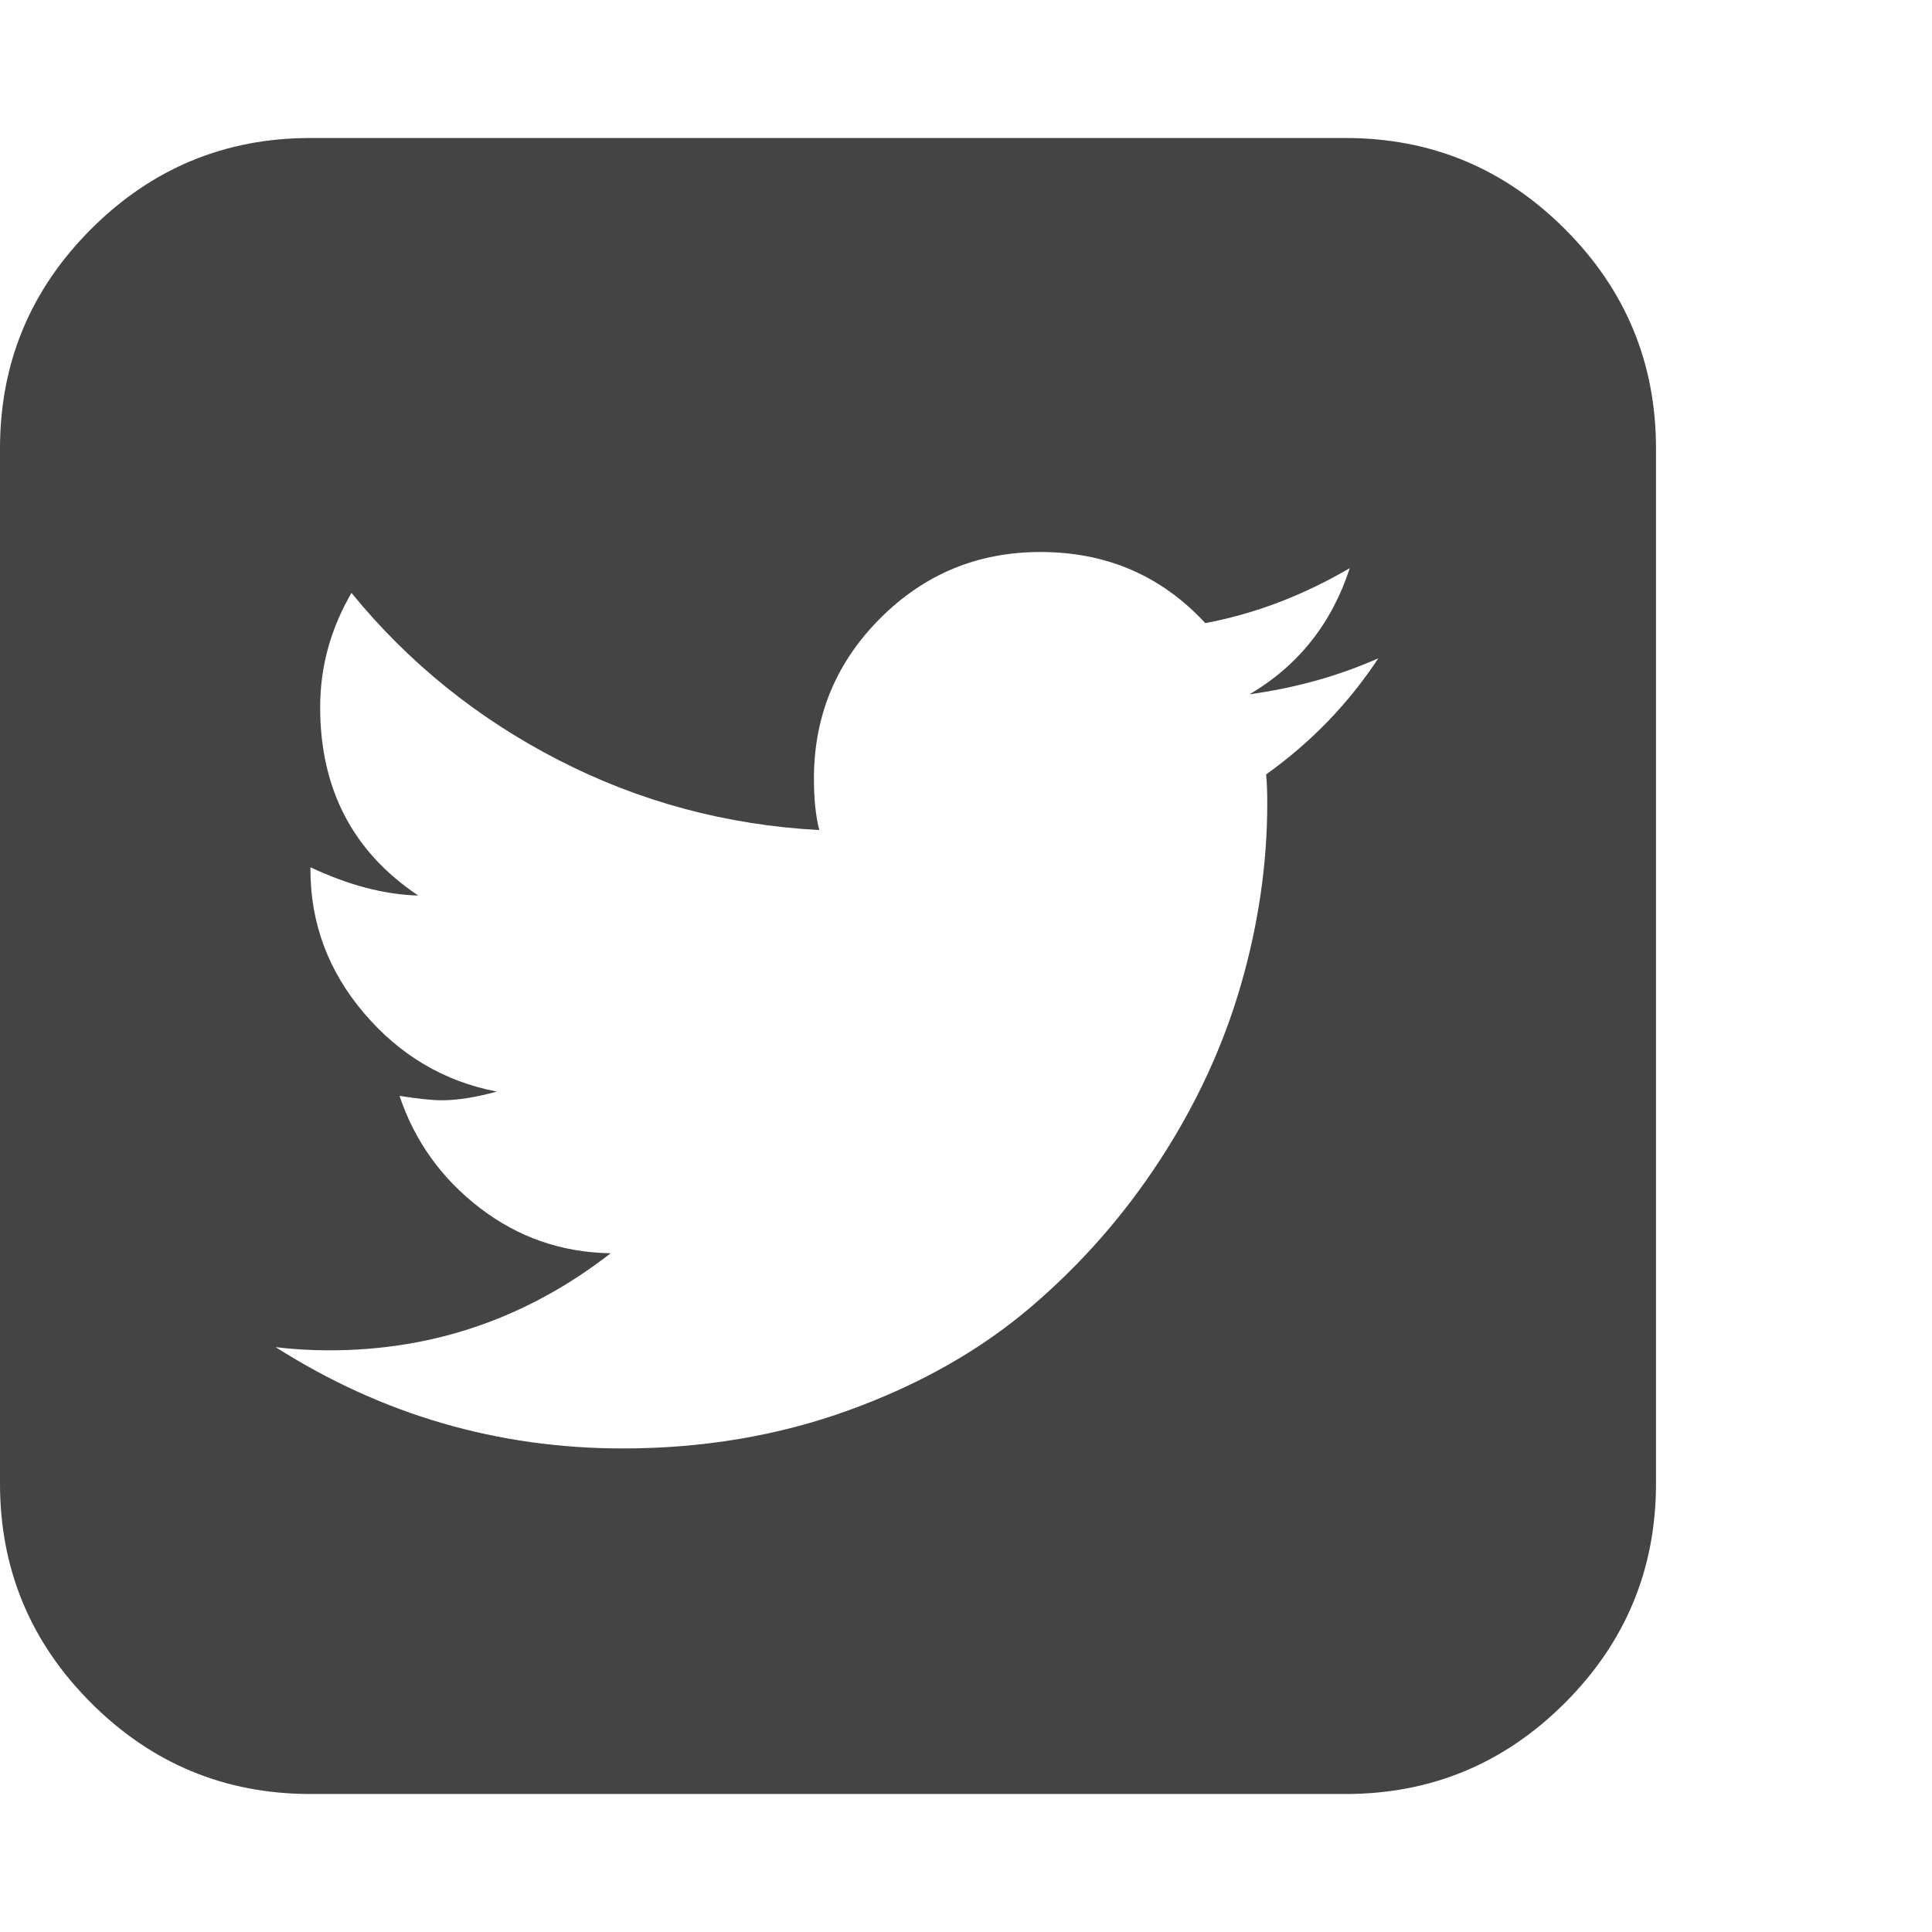
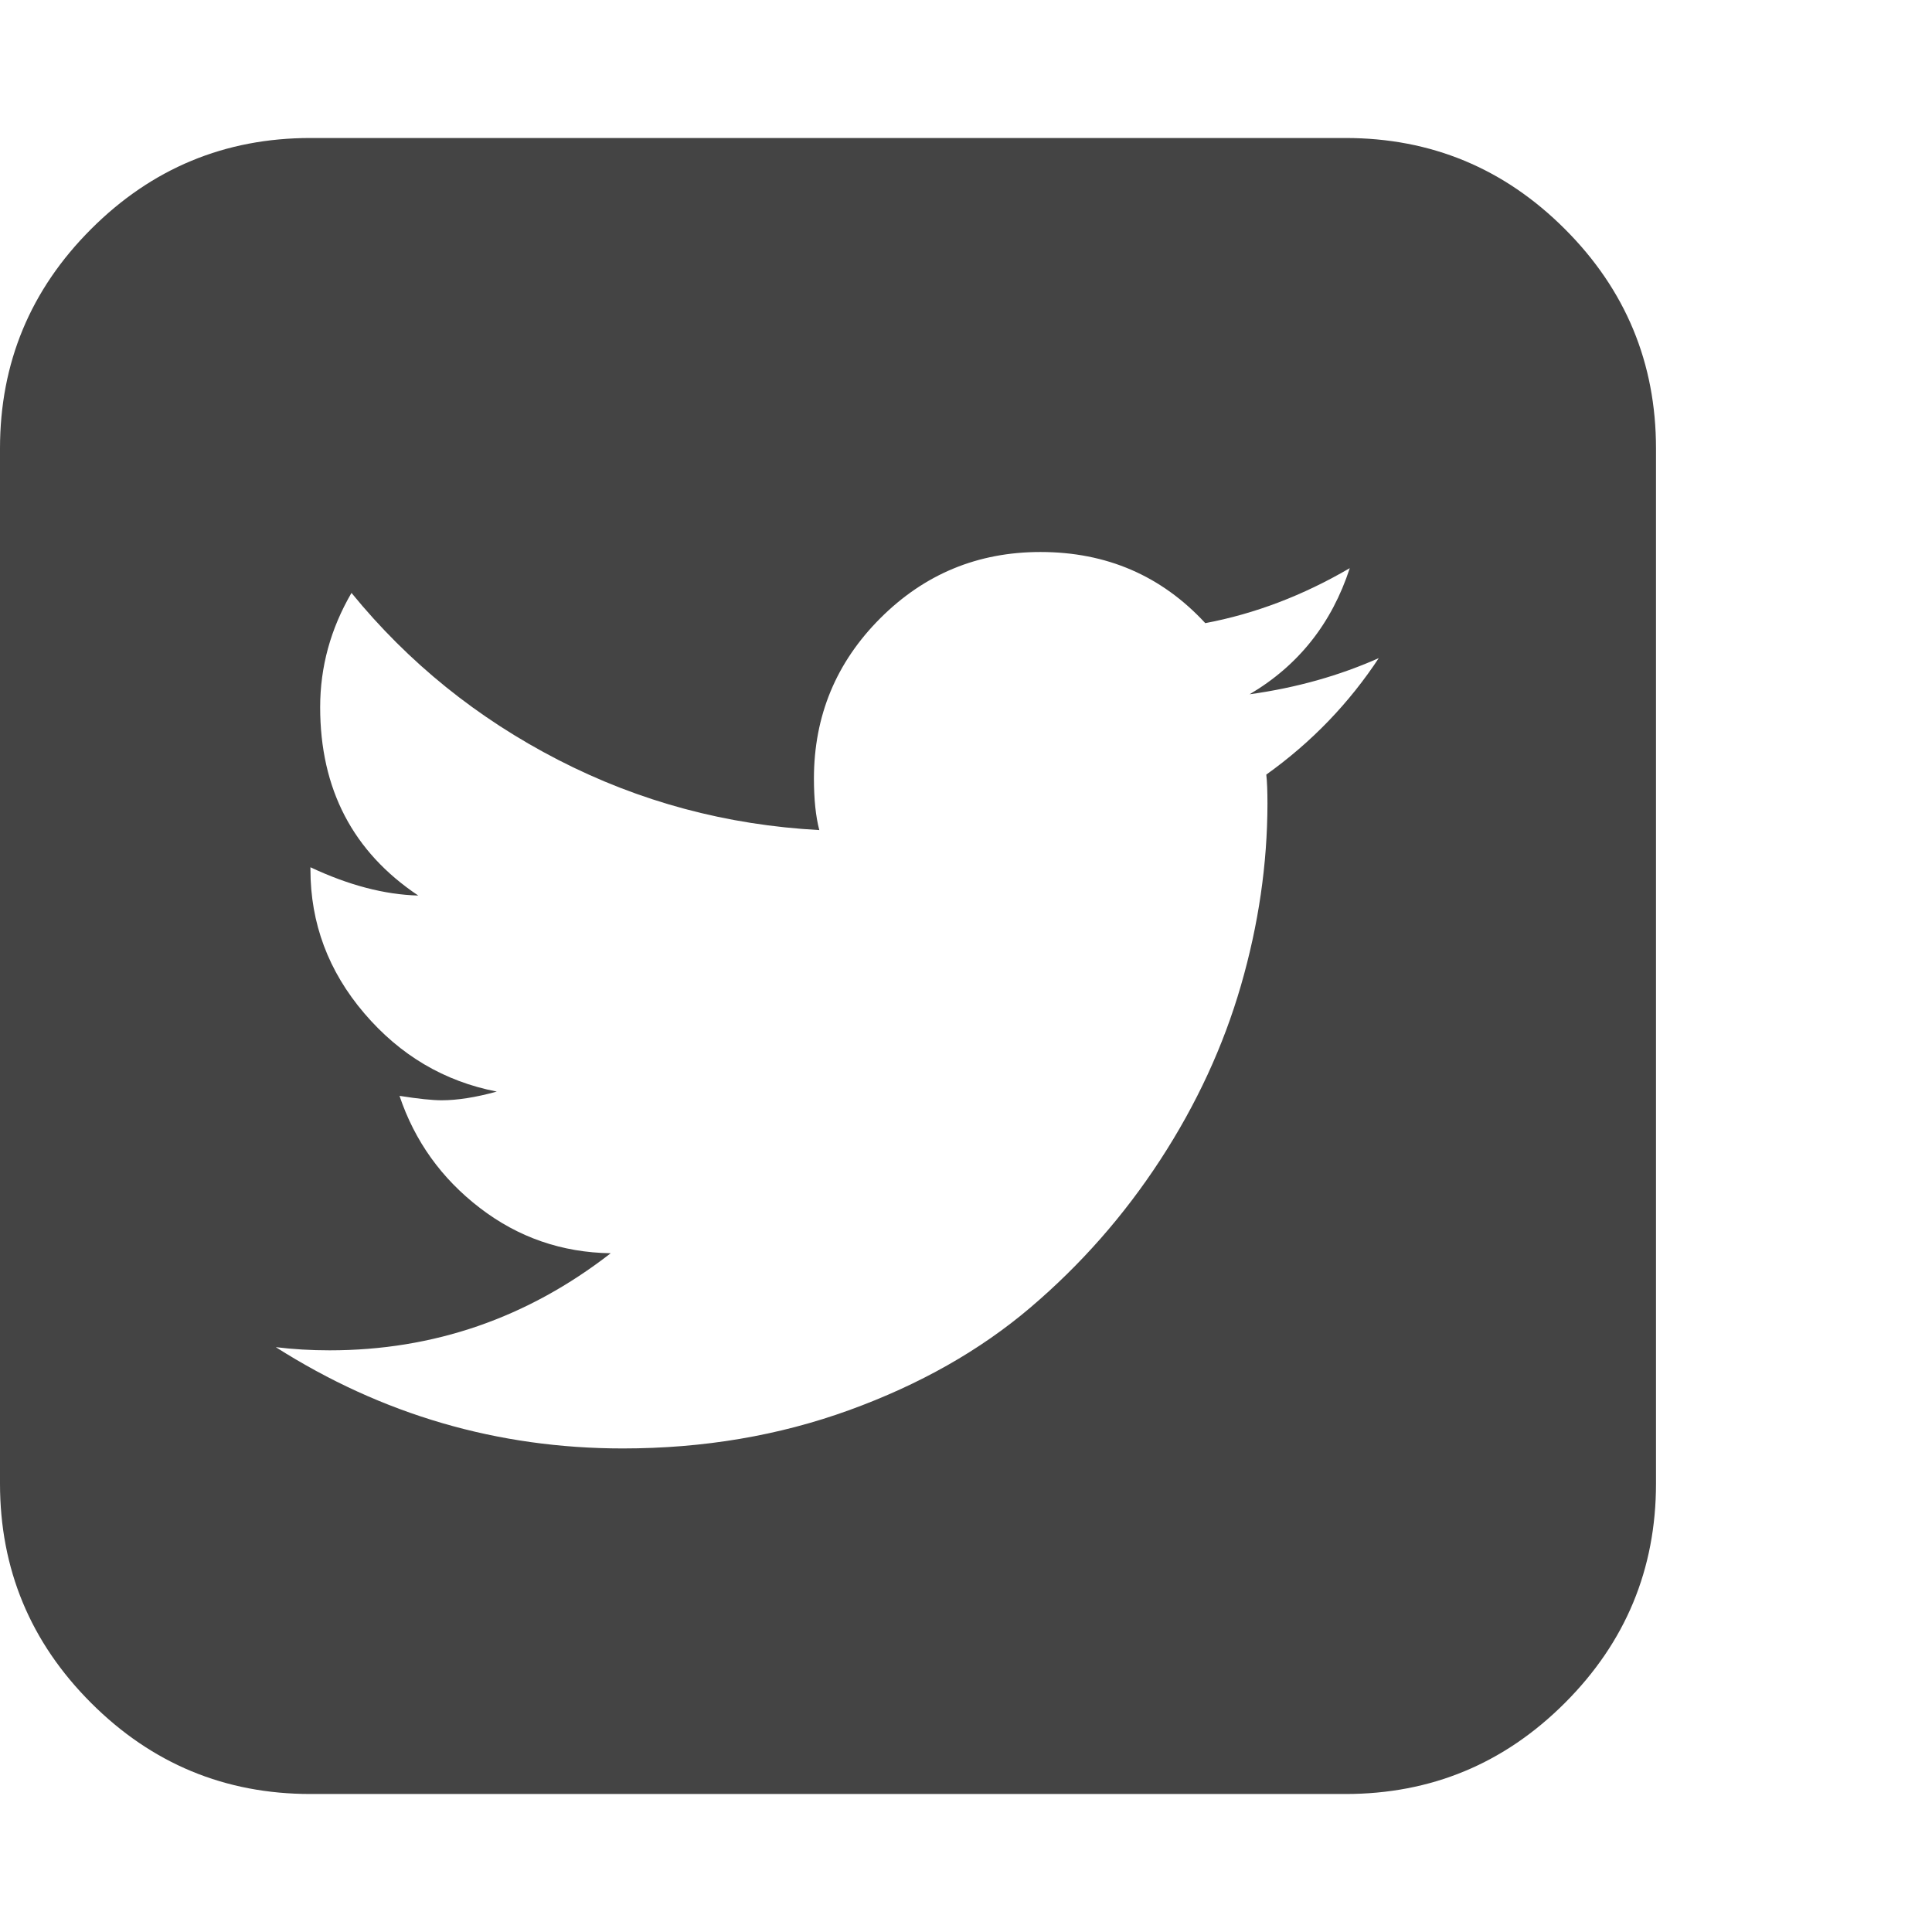
<svg xmlns="http://www.w3.org/2000/svg" width="28" height="28" viewBox="0 0 28 28">
-   <path fill="#444" d="M20 9.53q-.875.392-1.89.532 1.06-.625 1.452-1.828-1.016.594-2.094.797Q16.515 8 15.078 8q-1.36 0-2.32.96t-.962 2.32q0 .454.078.75-2.016-.108-3.78-1.015t-3-2.422q-.454.78-.454 1.656 0 1.78 1.422 2.73-.734-.02-1.563-.41v.03q0 1.174.78 2.088T7.2 15.82q-.457.126-.8.126-.204 0-.61-.064.33.983 1.164 1.624t1.897.657Q7.04 19.57 4.775 19.57q-.407 0-.78-.046 2.31 1.468 5.03 1.468 1.75 0 3.28-.555t2.625-1.486 1.882-2.14 1.17-2.53.384-2.634q0-.28-.017-.423.985-.703 1.64-1.703zm4-3.03v15q0 1.86-1.32 3.18T19.5 26h-15q-1.86 0-3.18-1.32T0 21.5v-15q0-1.86 1.32-3.18T4.5 2h15q1.86 0 3.18 1.32T24 6.5z" />
+   <path fill="#444" d="M20 9.53q-.875.392-1.89.532 1.06-.625 1.452-1.828-1.016.594-2.094.797Q16.515 8 15.078 8q-1.36 0-2.32.96t-.962 2.32q0 .454.078.75-2.016-.108-3.78-1.015t-3-2.422q-.454.78-.454 1.656 0 1.78 1.422 2.73-.734-.02-1.563-.41v.03q0 1.172.78 2.086T7.2 15.82q-.457.126-.8.126-.204 0-.61-.064.33.983 1.164 1.624t1.897.657Q7.04 19.57 4.777 19.57q-.407 0-.78-.046 2.31 1.468 5.03 1.468 1.75 0 3.28-.555t2.625-1.486 1.883-2.14 1.17-2.53.384-2.632q0-.28-.017-.423.984-.703 1.64-1.703zm4-3.03v15q0 1.86-1.32 3.18T19.5 26h-15q-1.86 0-3.18-1.32T0 21.5v-15q0-1.86 1.32-3.18T4.5 2h15q1.86 0 3.18 1.32T24 6.5z" />
</svg>
